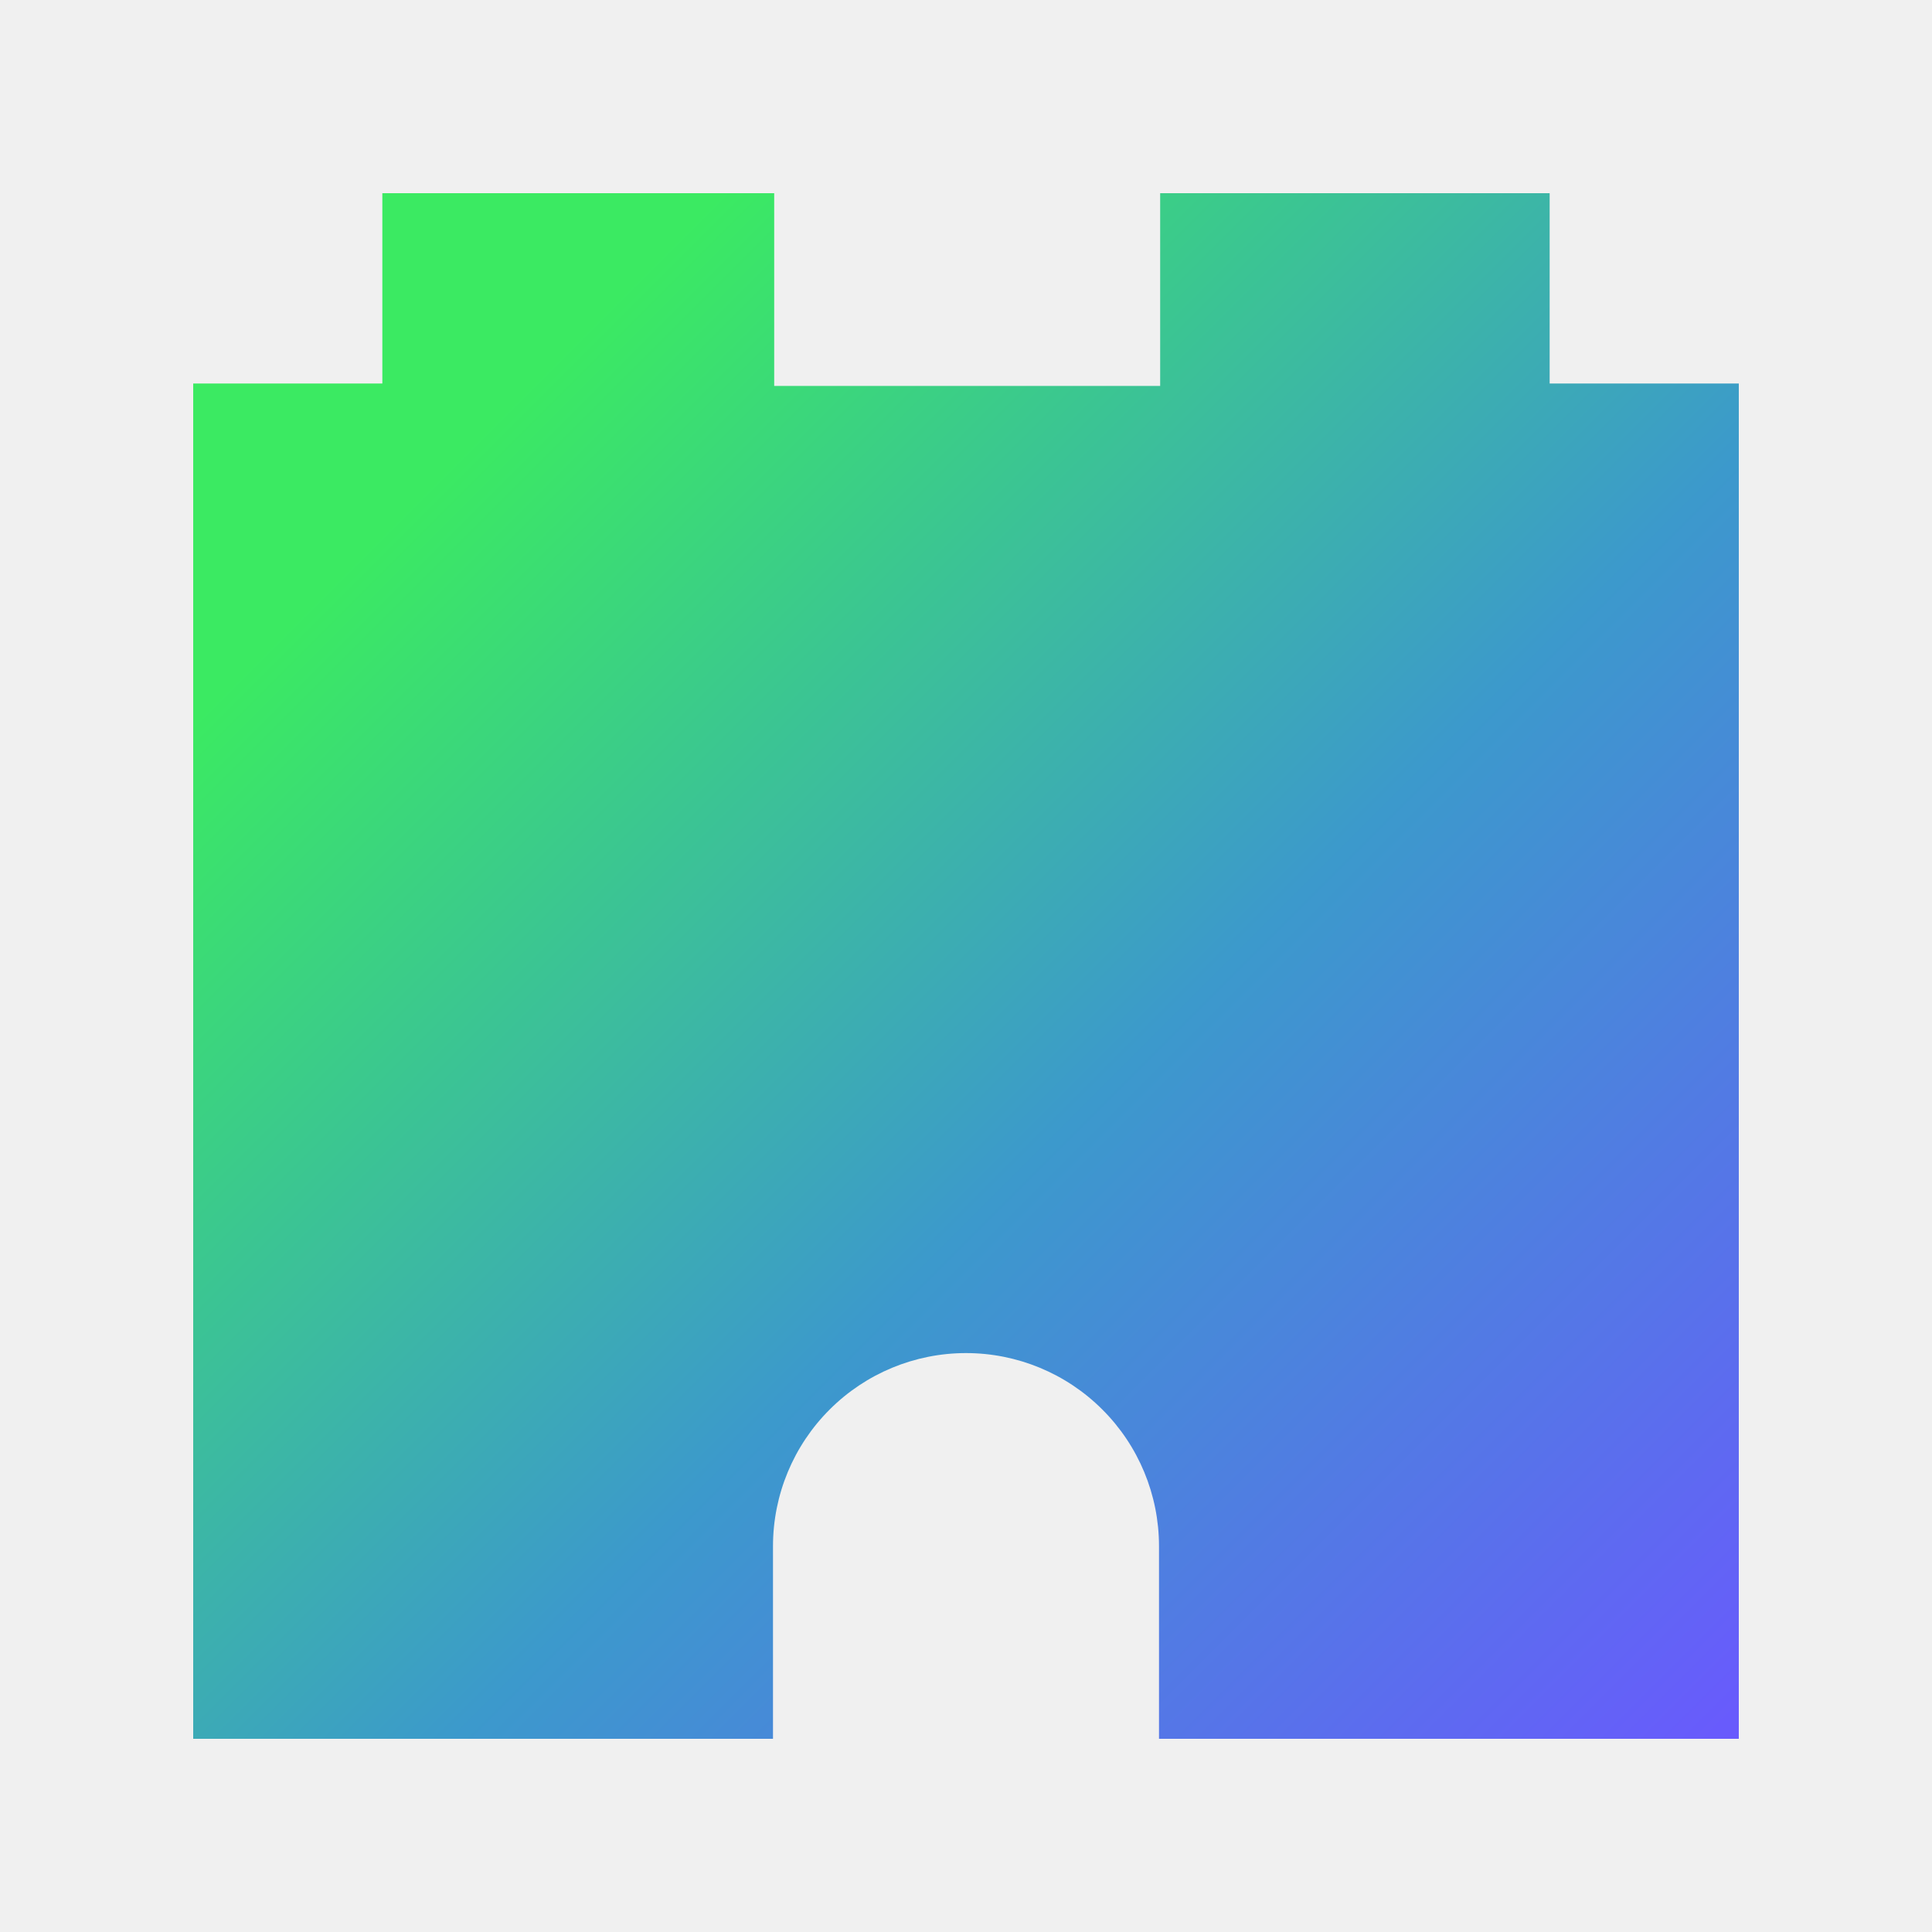
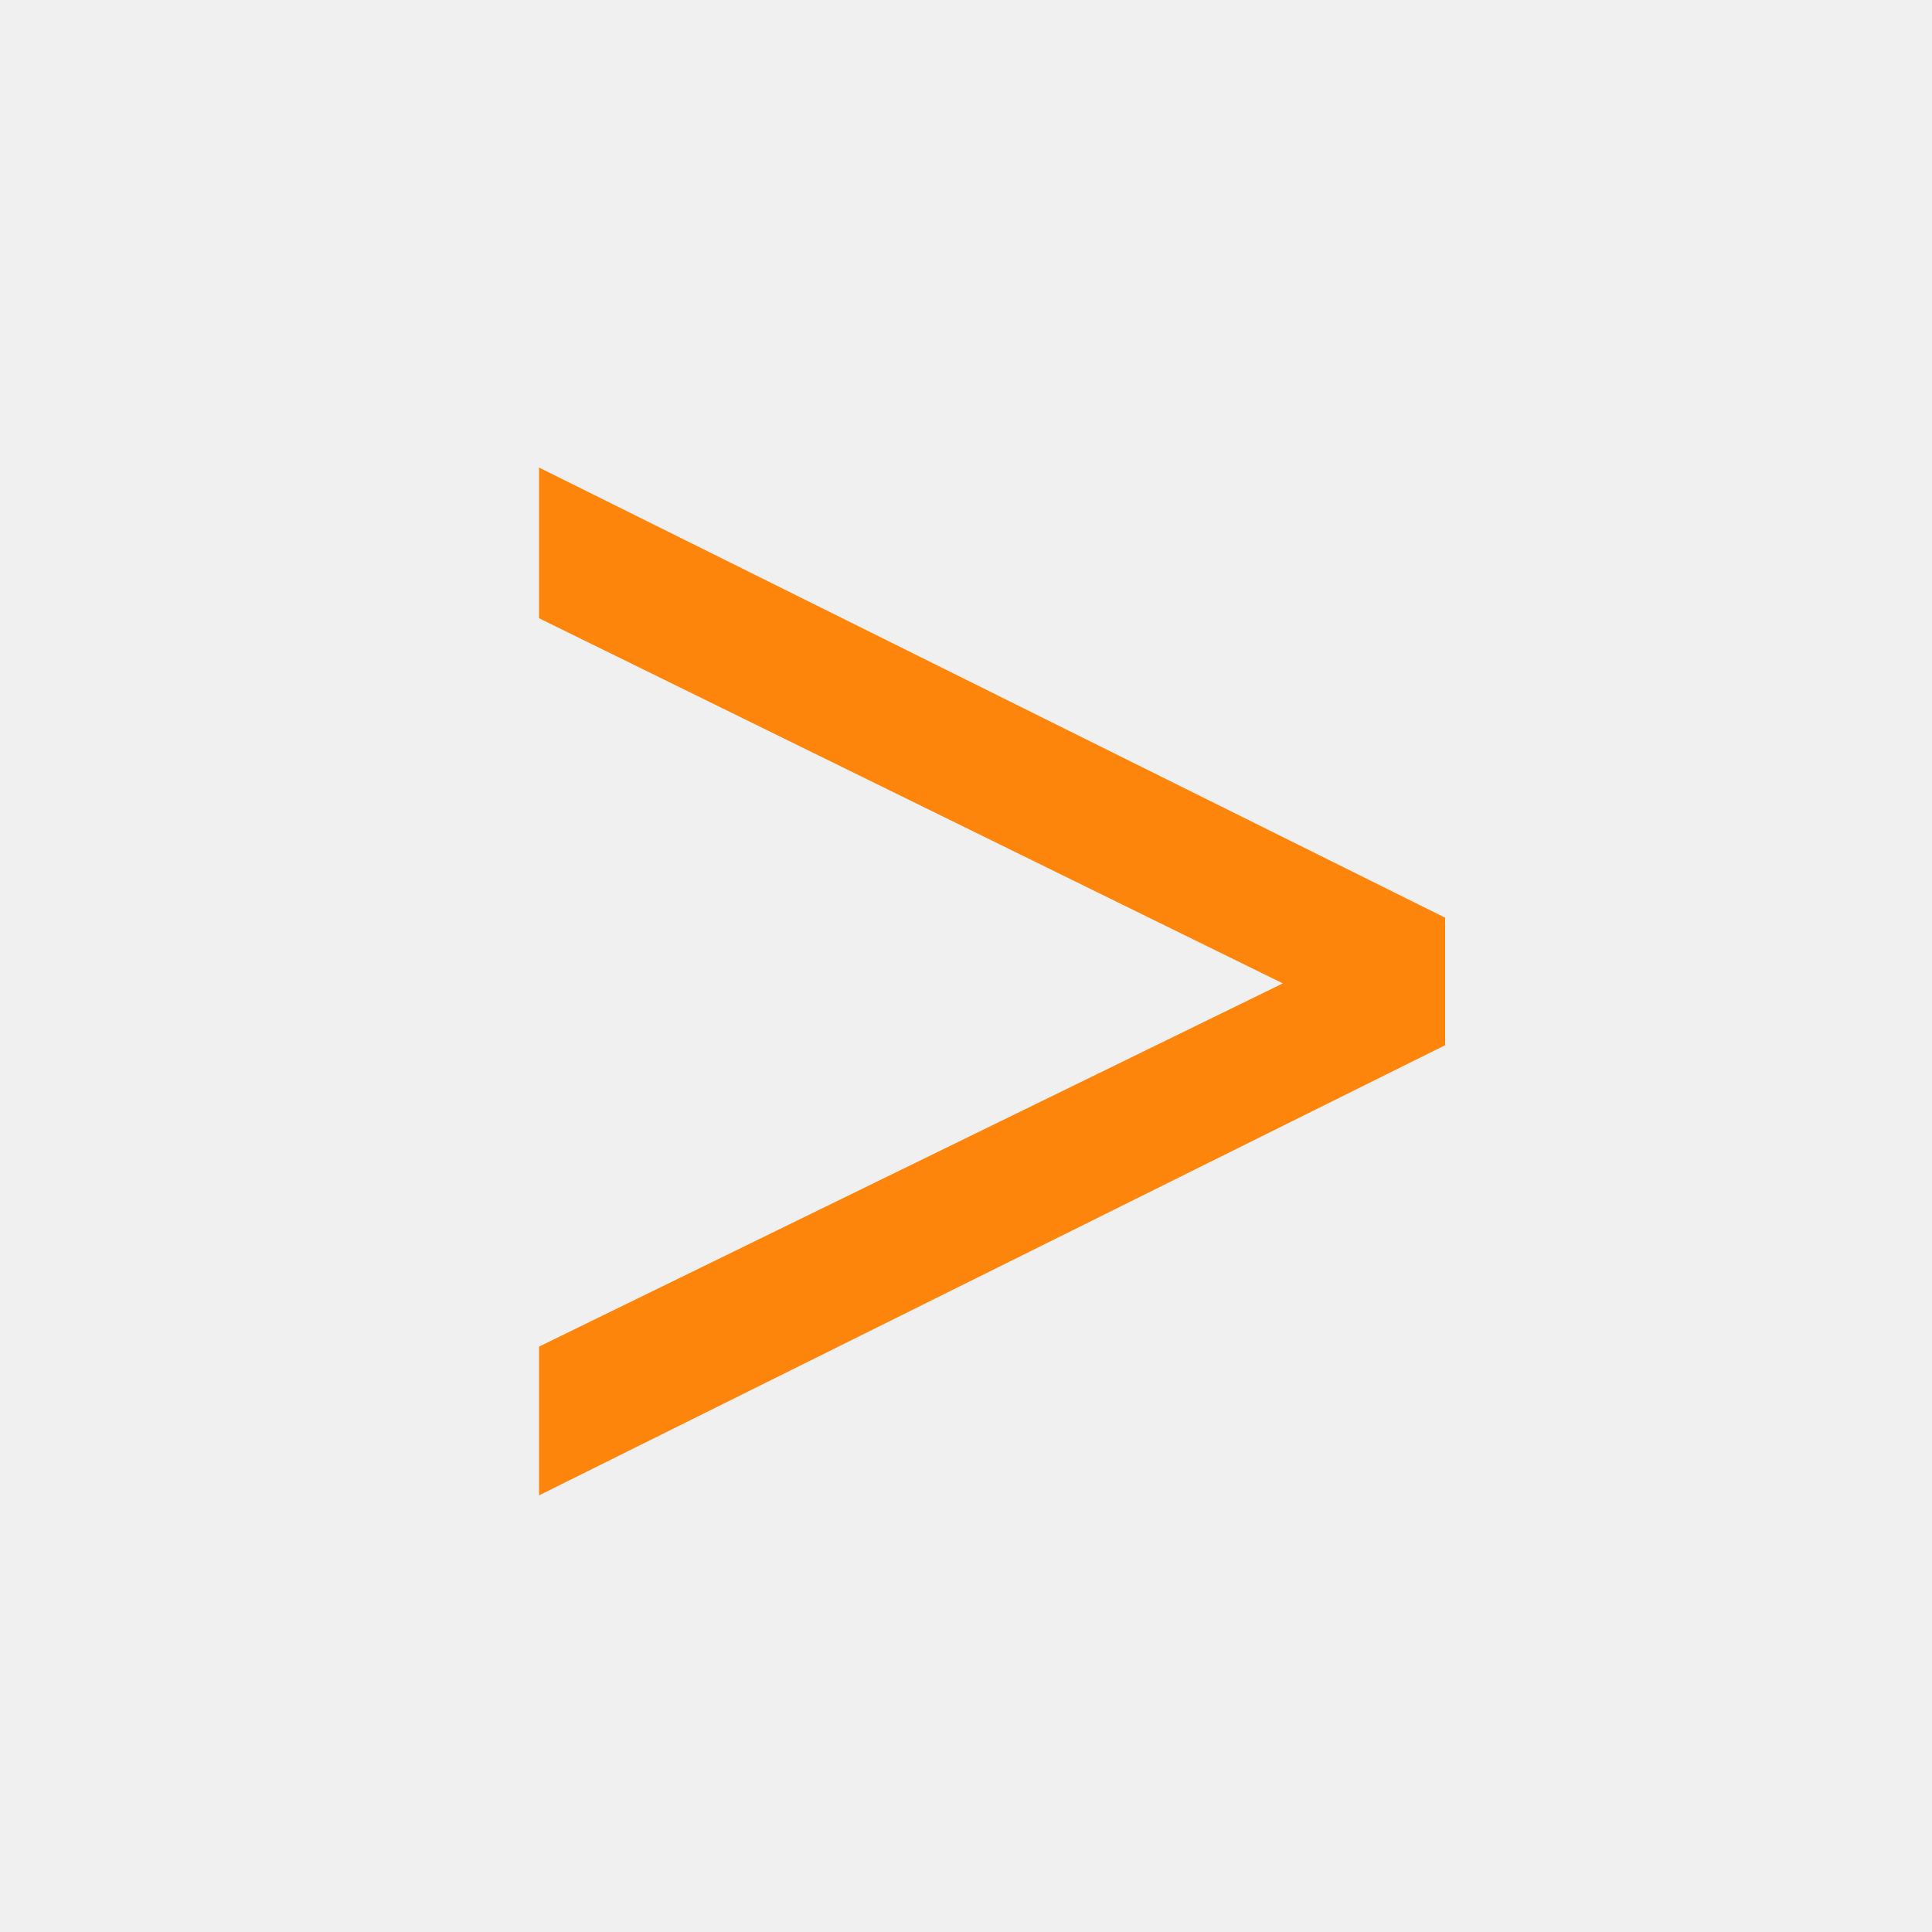
- <svg xmlns="http://www.w3.org/2000/svg" width="40" height="40" viewBox="0 0 40 40" fill="none">
-   <path d="M32.084 7.94V4H24.02V7.99H16.029V4H7.916V7.94H4V36H16.004V32.005C16.006 30.946 16.427 29.931 17.177 29.183C17.926 28.434 18.941 28.014 20 28.014C21.059 28.014 22.074 28.434 22.823 29.183C23.573 29.931 23.994 30.946 23.996 32.005V36H36V7.94H32.084Z" fill="url(#paint0_linear)" />
-   <defs>
-     <linearGradient id="paint0_linear" x1="2.942" y1="4.9" x2="37.777" y2="39.734" gradientUnits="userSpaceOnUse">
-       <stop offset="0.159" stop-color="#3BEA62" />
-       <stop offset="0.54" stop-color="#3C99CC" />
-       <stop offset="0.937" stop-color="#6B57FF" />
-     </linearGradient>
-   </defs>
+ <svg xmlns="http://www.w3.org/2000/svg" width="16px" height="16px" viewBox="0 0 1000 1000">
+   <rect fill-opacity="0" x="31.25" y="31.25" width="937.5" height="937.5" rx="62.5" ry="62.5" fill="#ffffff" />
+   <g transform="scale(1)">
+     <path fill-opacity="0.95" transform="translate(180, 860) rotate(180) scale(-1, 1)" fill="#ff8000" d="M99 86v77l385 188l-385 189v78l469 -233v-66z" />
+   </g>
</svg>
